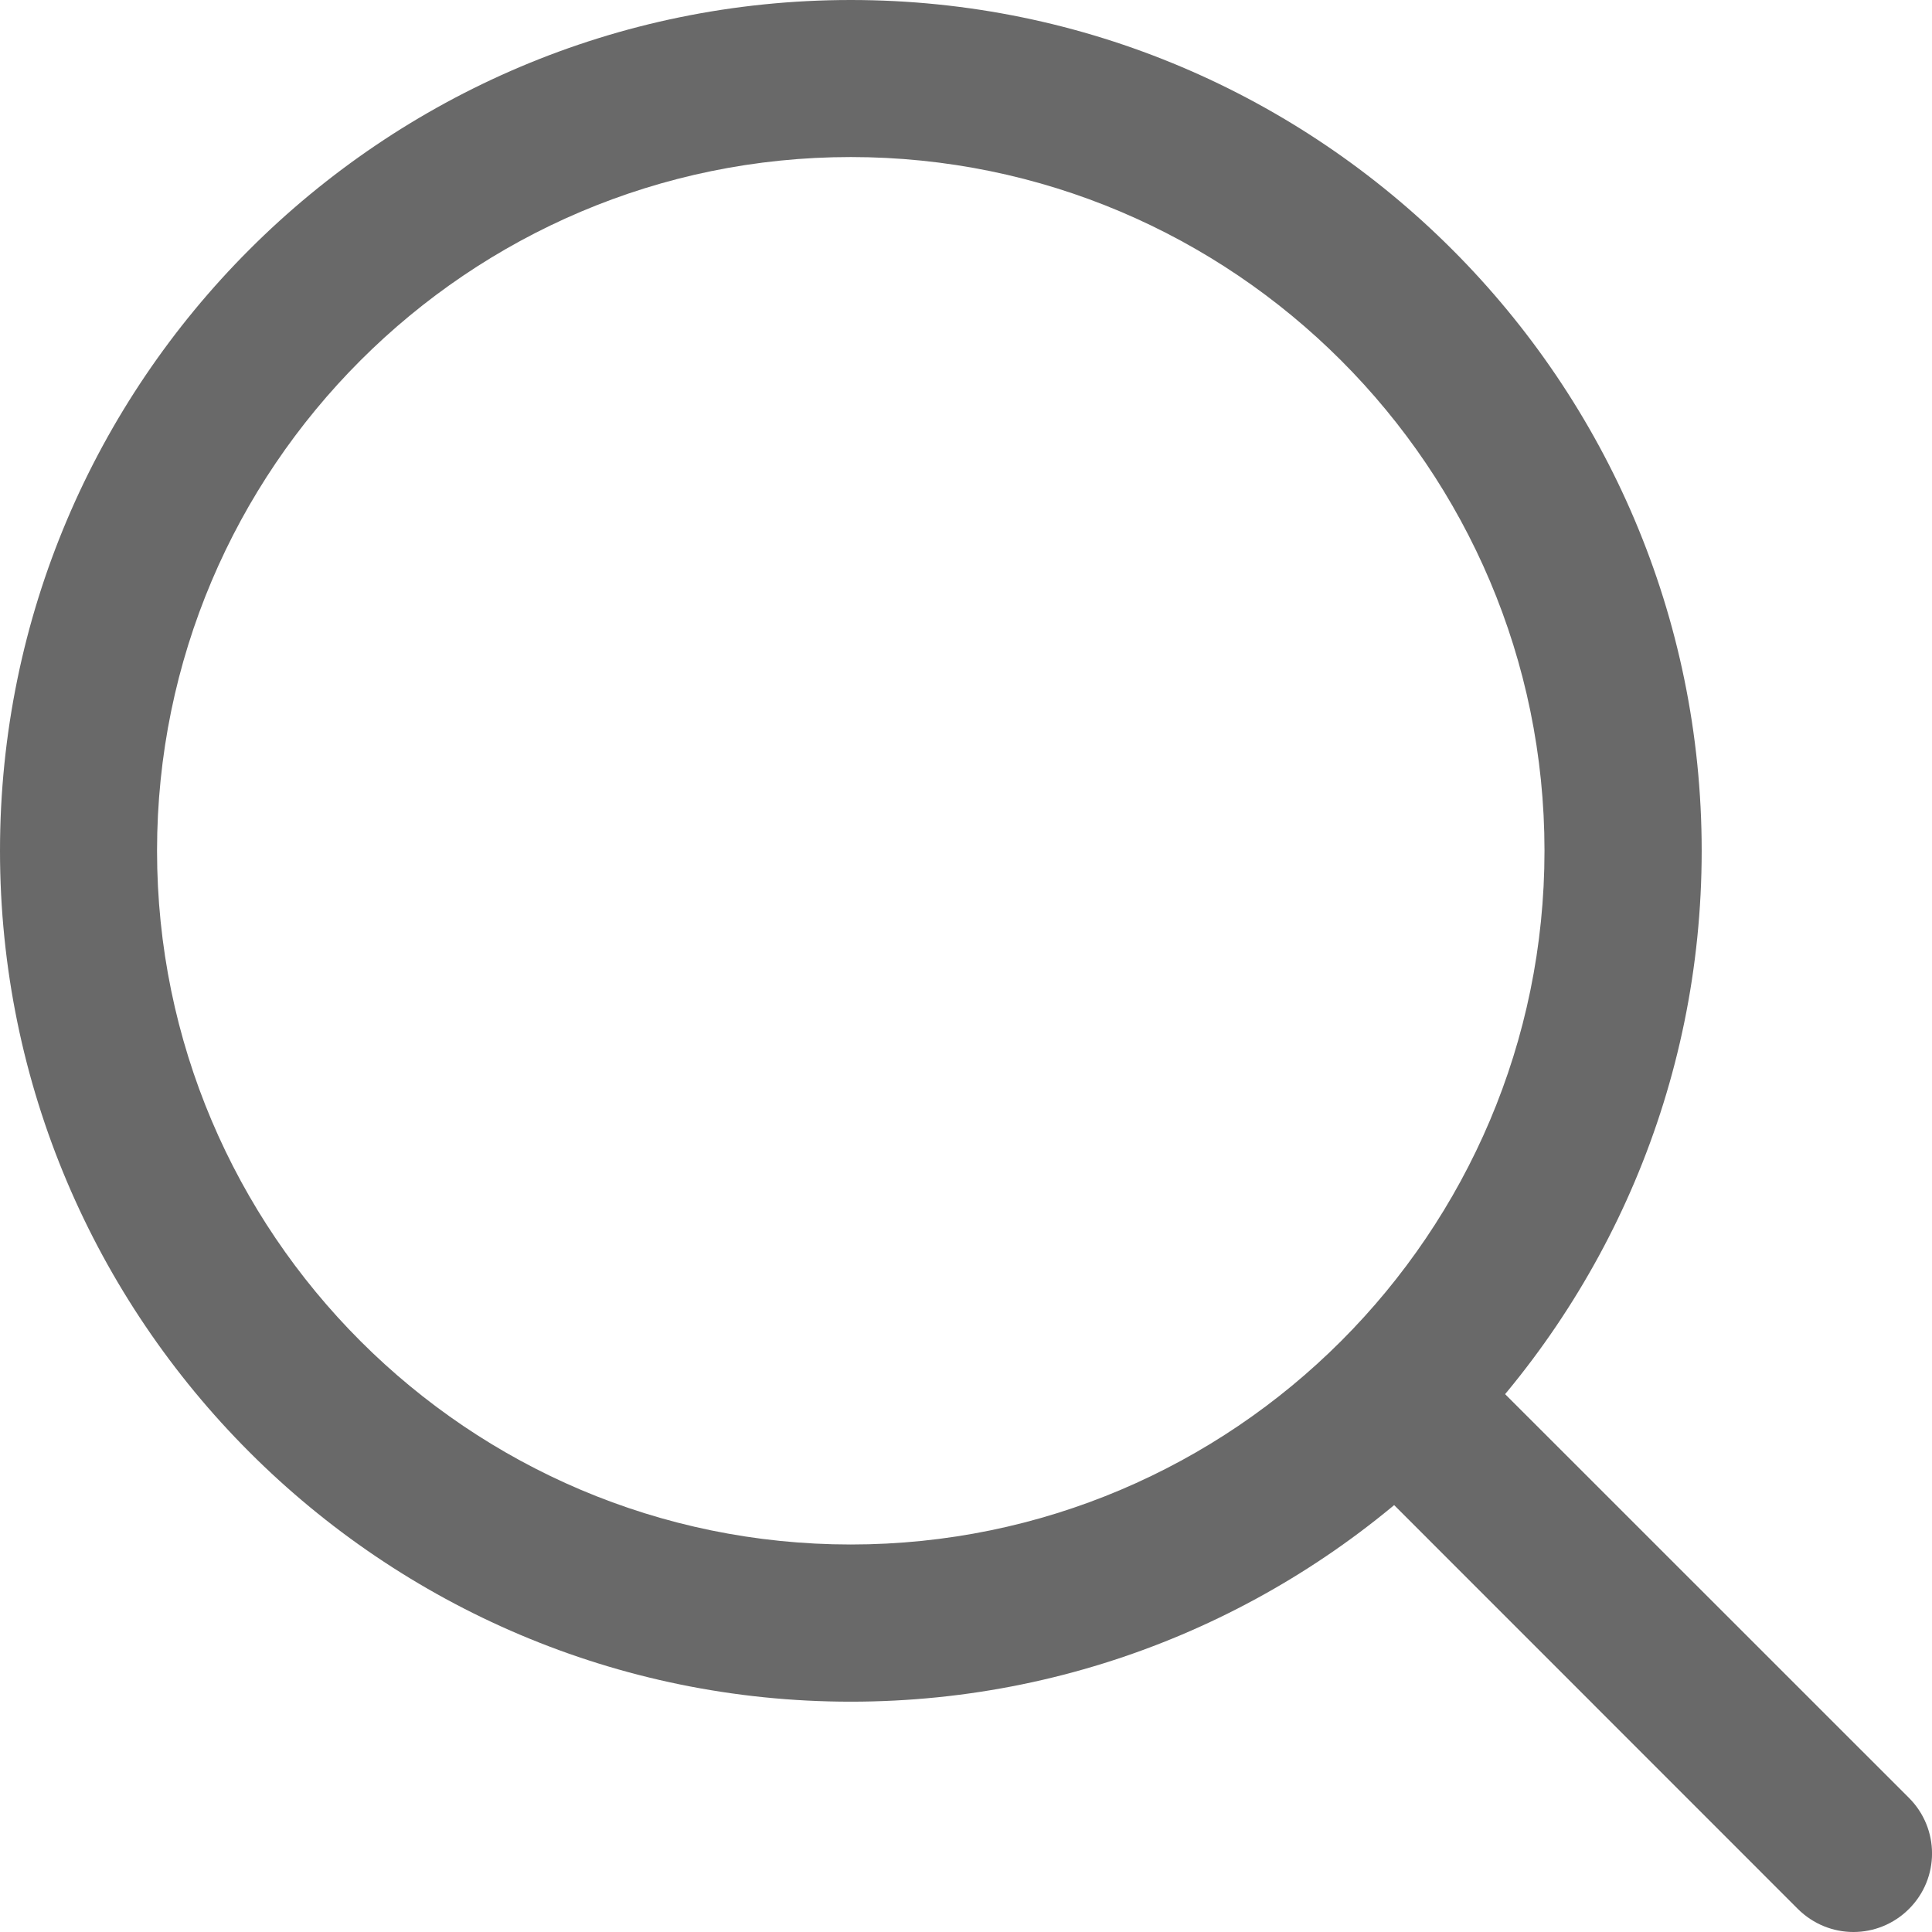
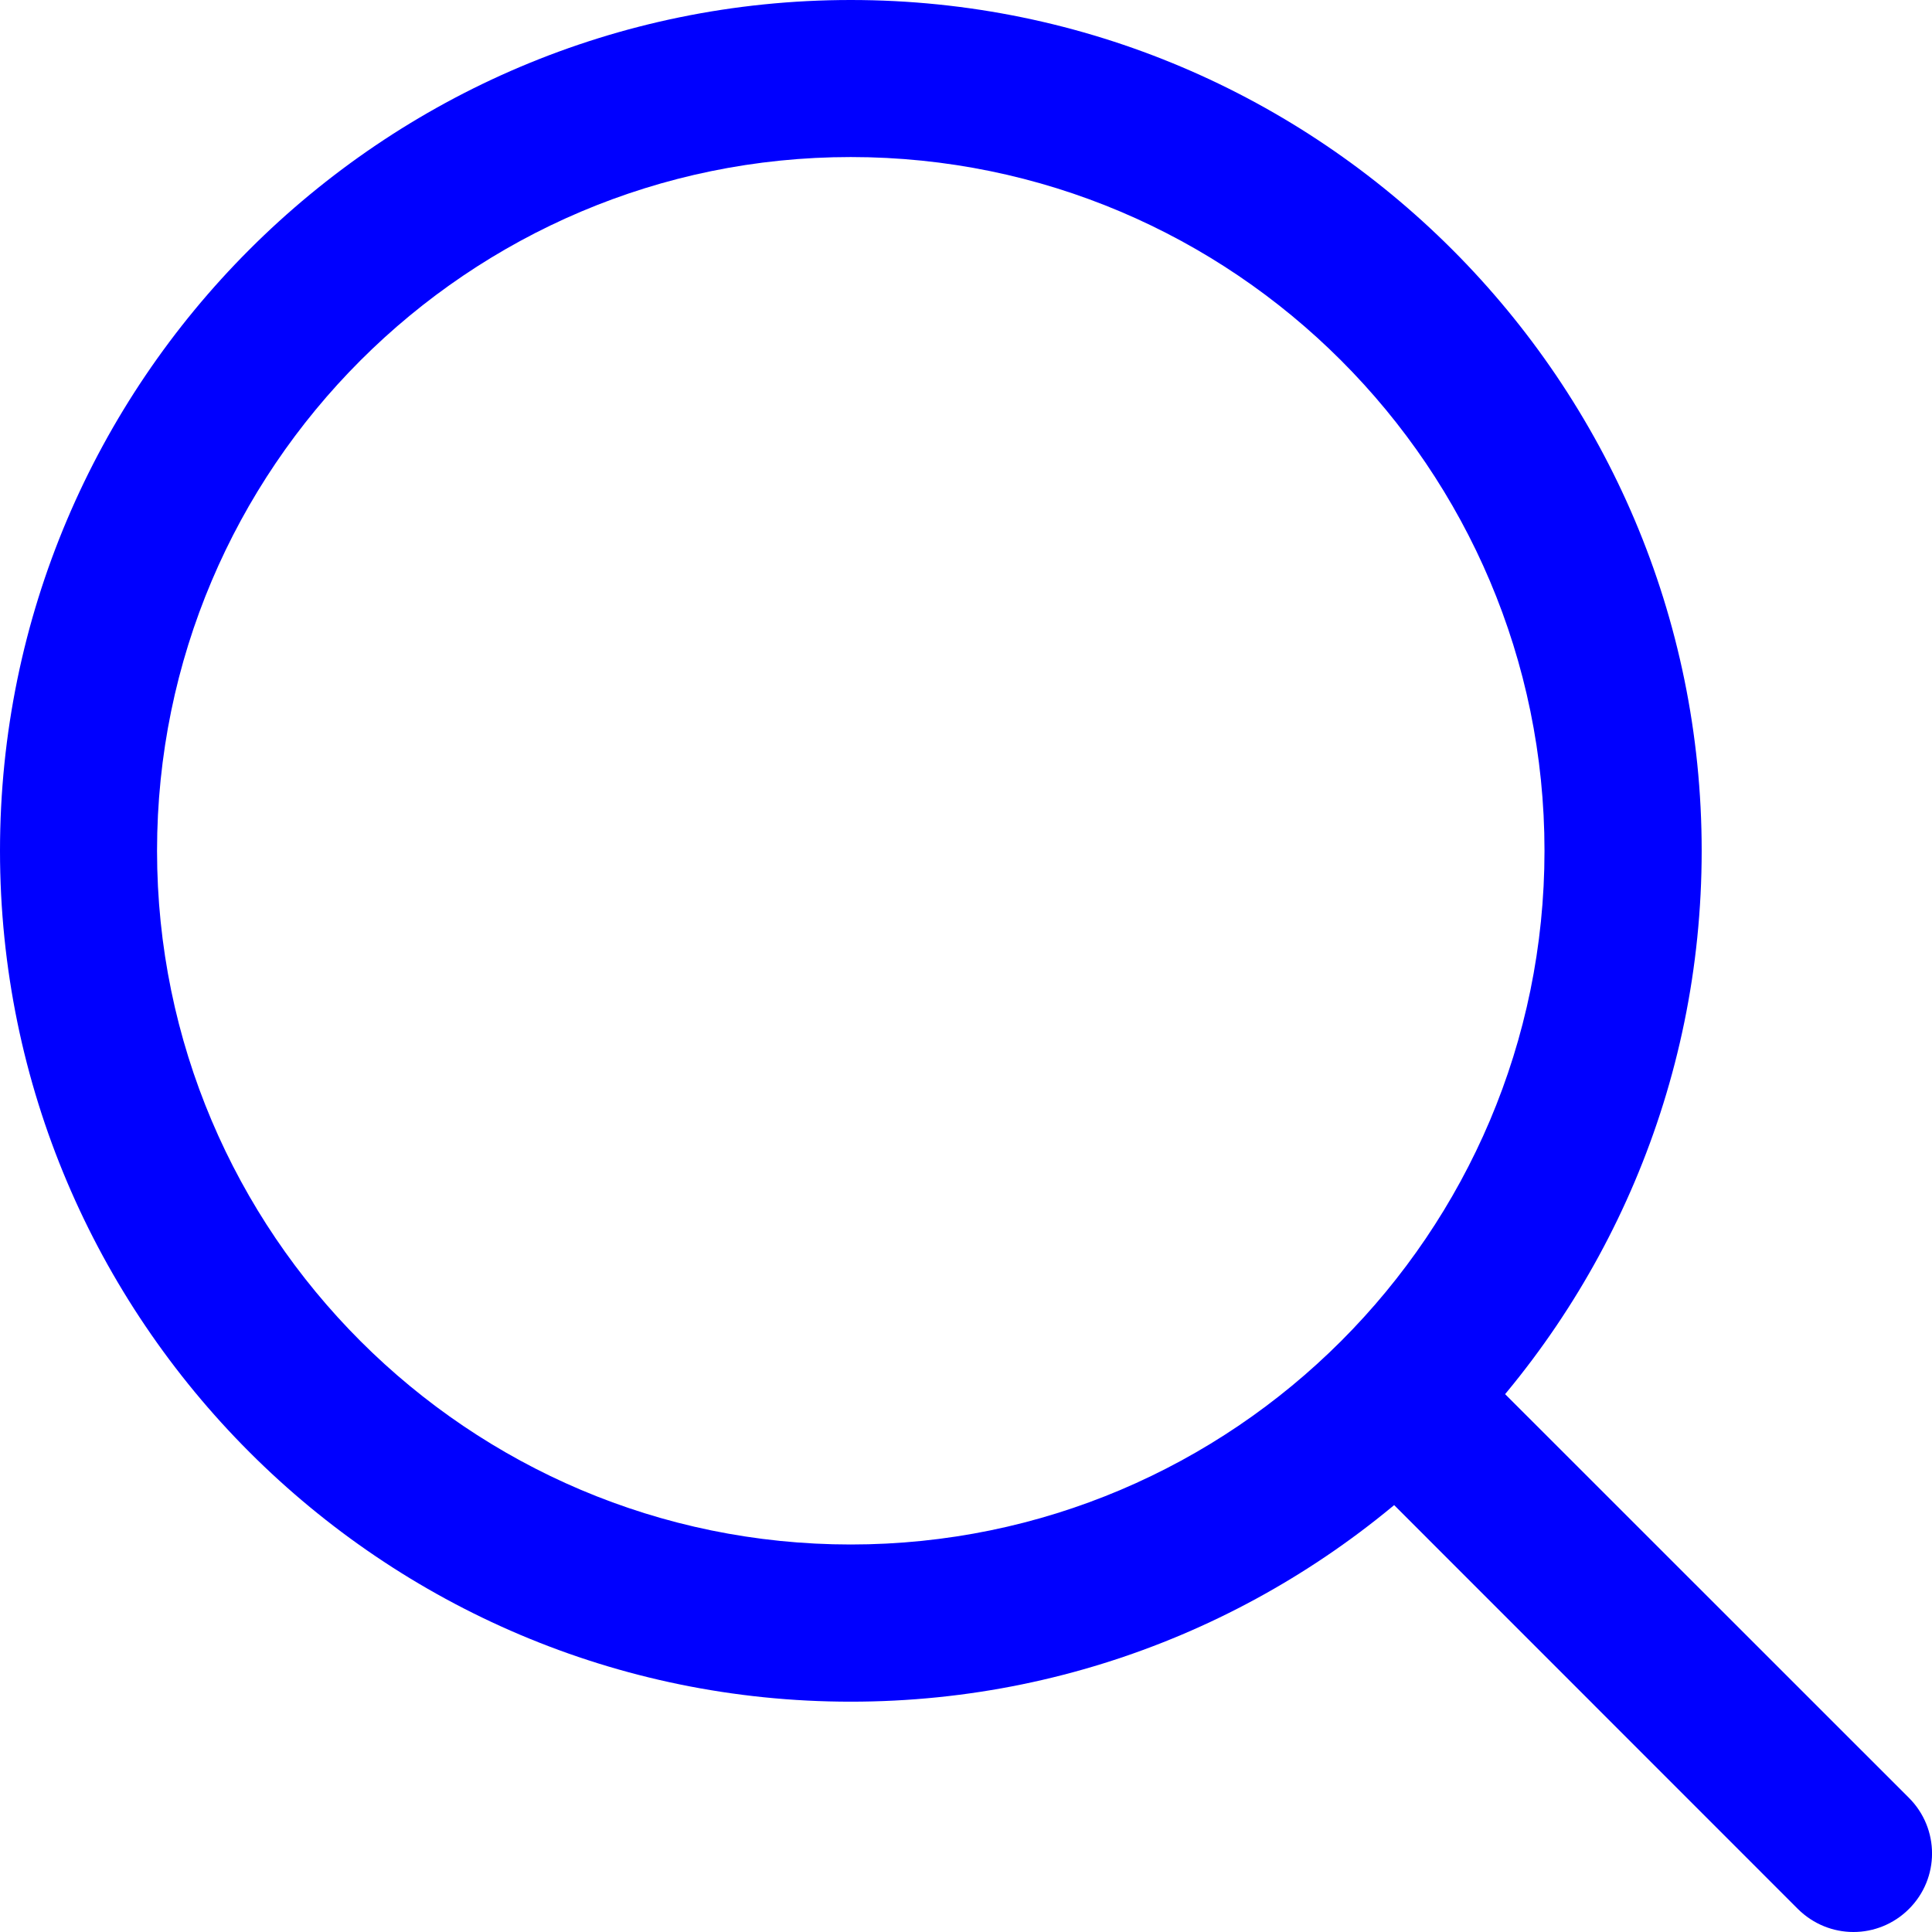
- <svg xmlns="http://www.w3.org/2000/svg" width="14" height="14" viewBox="0 0 14 14" fill="none">
-   <path d="M6.165 0C2.766 0 0 2.766 0 6.165C0 9.565 2.766 12.331 6.165 12.331C9.565 12.331 12.331 9.565 12.331 6.165C12.331 2.766 9.565 0 6.165 0ZM6.165 11.192C3.393 11.192 1.138 8.937 1.138 6.165C1.138 3.393 3.393 1.138 6.165 1.138C8.937 1.138 11.192 3.393 11.192 6.165C11.192 8.937 8.937 11.192 6.165 11.192Z" fill="#696969" />
-   <path d="M13.833 13.028L10.57 9.766C10.348 9.543 9.988 9.543 9.766 9.766C9.543 9.988 9.543 10.348 9.766 10.57L13.028 13.833C13.14 13.944 13.285 14 13.431 14C13.576 14 13.722 13.944 13.833 13.833C14.056 13.611 14.056 13.251 13.833 13.028Z" fill="#696969" />
+ <svg xmlns="http://www.w3.org/2000/svg" width="14" height="14" viewBox="0 0 14 14" fill="blue">
+   <path d="M6.165 0C2.766 0 0 2.766 0 6.165C0 9.565 2.766 12.331 6.165 12.331C9.565 12.331 12.331 9.565 12.331 6.165C12.331 2.766 9.565 0 6.165 0ZM6.165 11.192C3.393 11.192 1.138 8.937 1.138 6.165C1.138 3.393 3.393 1.138 6.165 1.138C8.937 1.138 11.192 3.393 11.192 6.165C11.192 8.937 8.937 11.192 6.165 11.192Z" fill="blue" />
+   <path d="M13.833 13.028L10.57 9.766C10.348 9.543 9.988 9.543 9.766 9.766C9.543 9.988 9.543 10.348 9.766 10.57L13.028 13.833C13.14 13.944 13.285 14 13.431 14C13.576 14 13.722 13.944 13.833 13.833C14.056 13.611 14.056 13.251 13.833 13.028Z" fill="blue" />
</svg>
